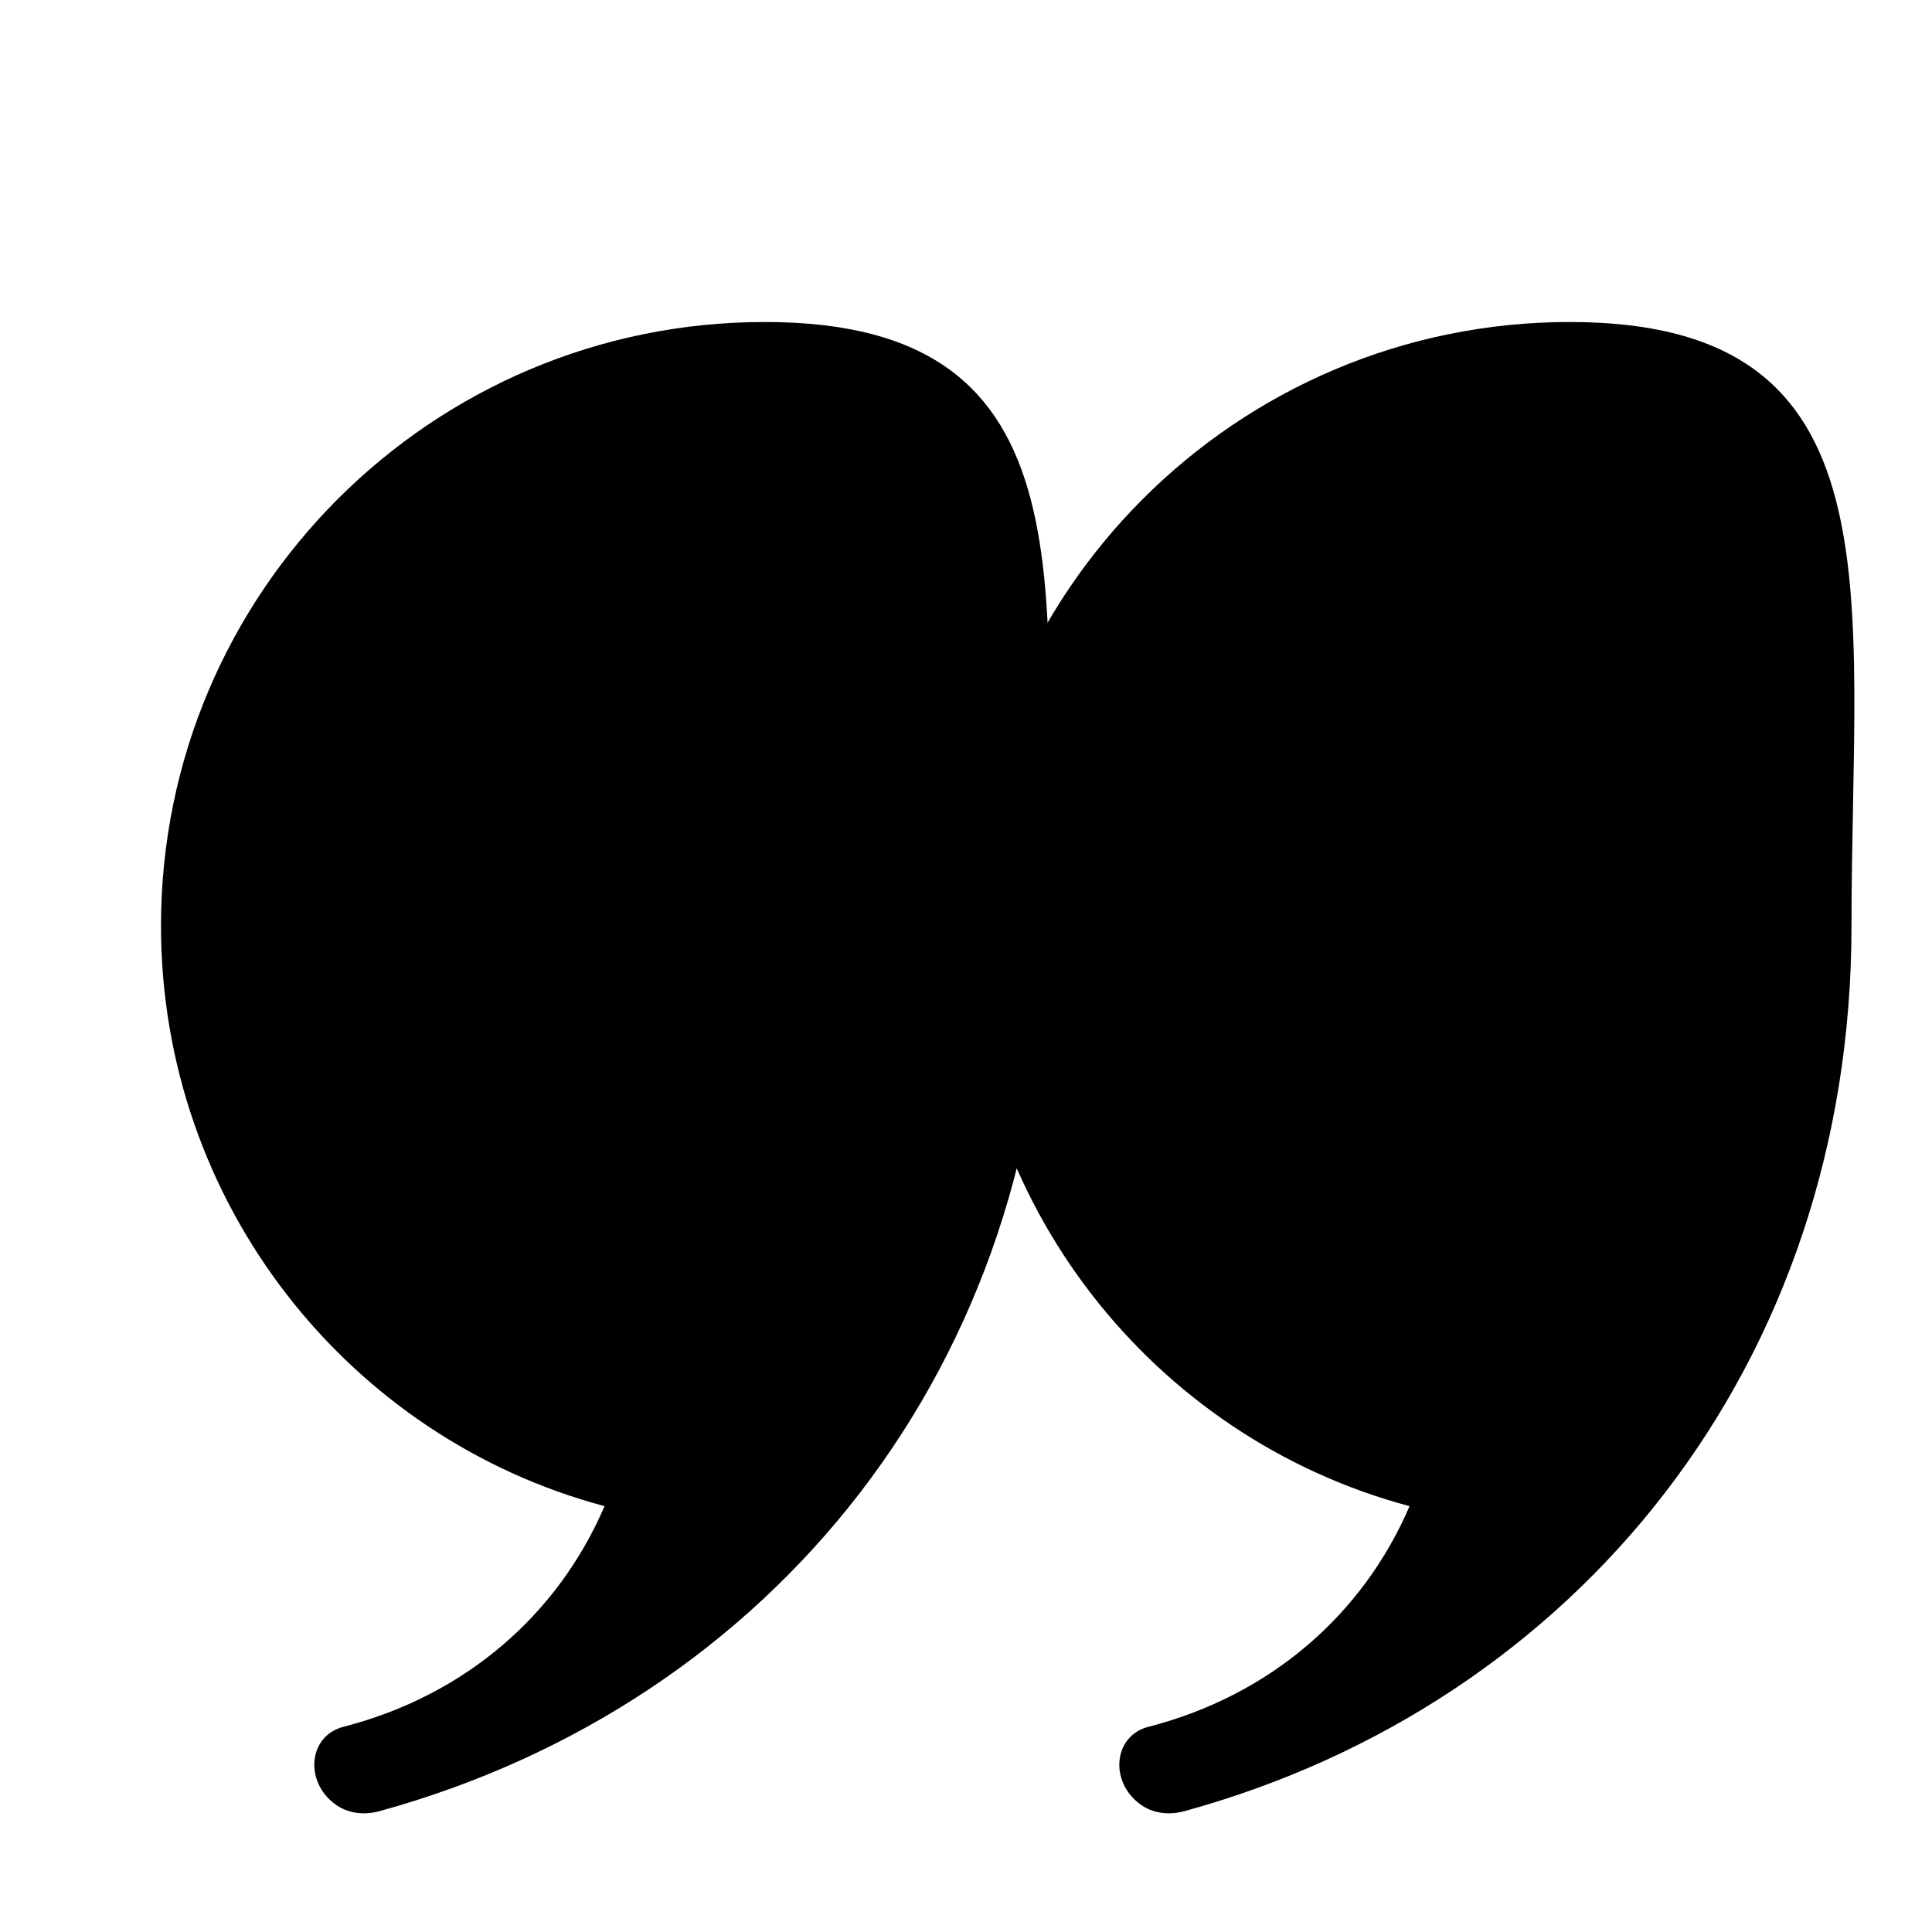
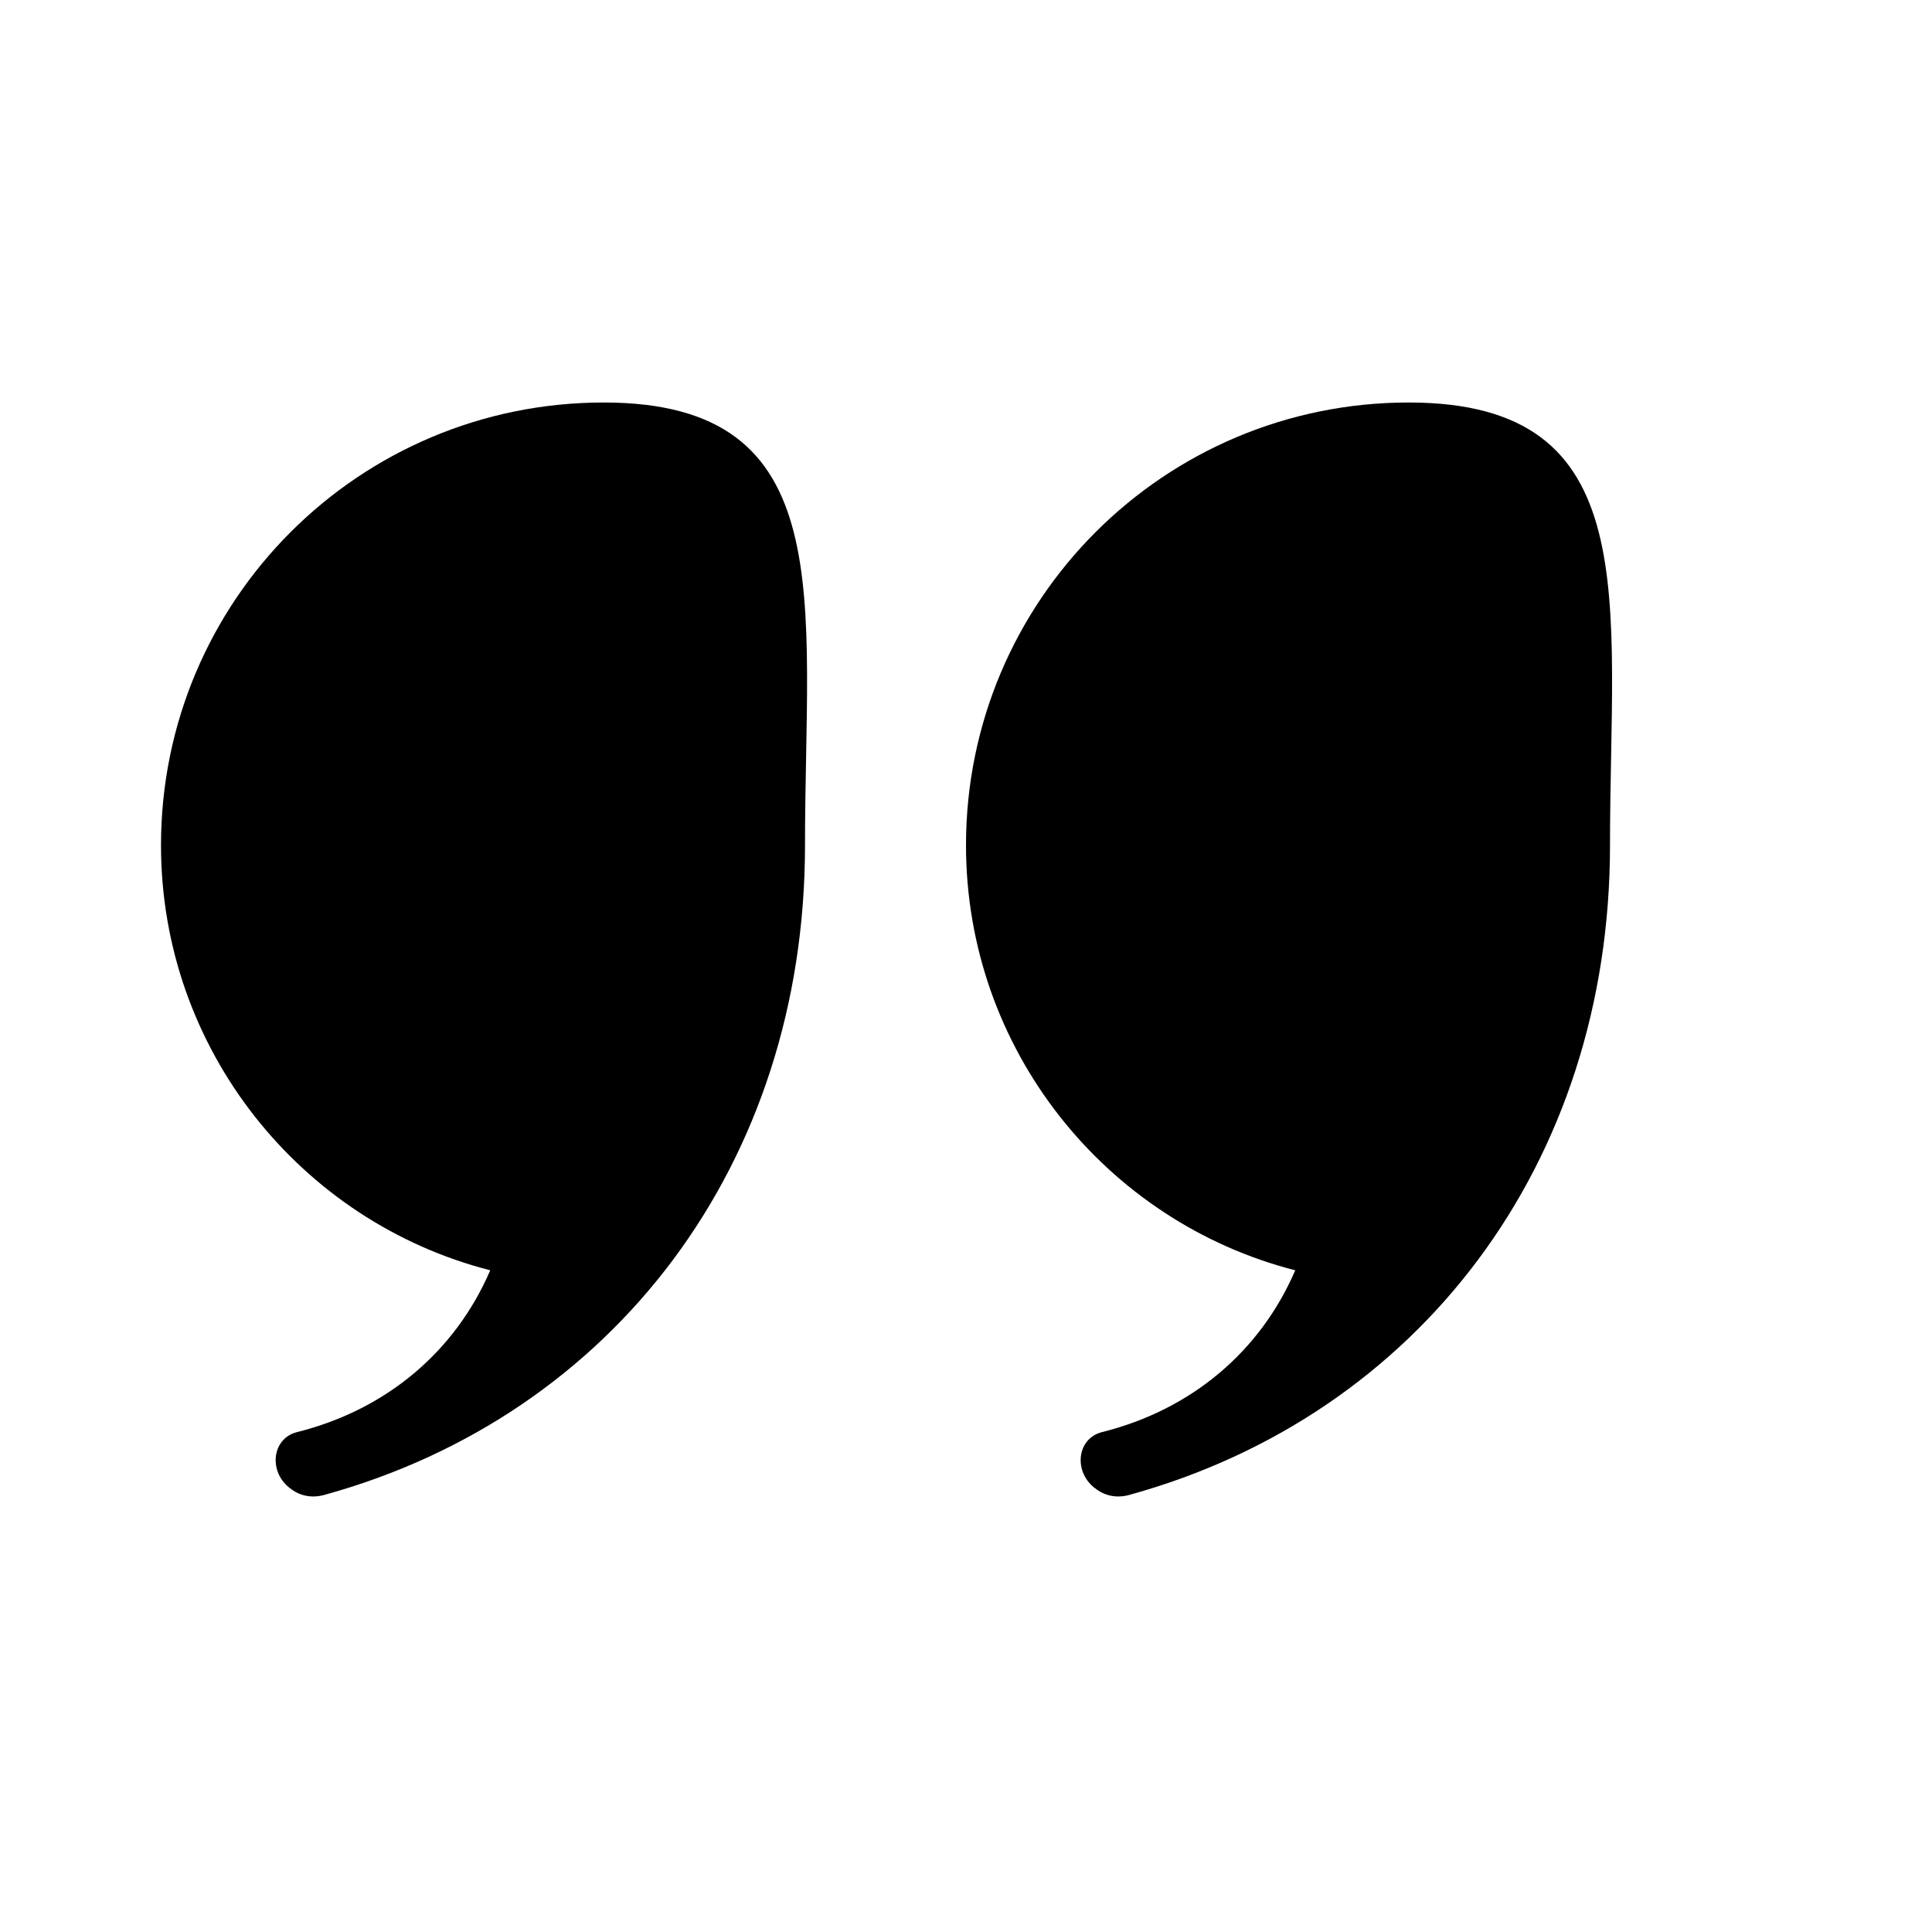
<svg xmlns="http://www.w3.org/2000/svg" viewBox="0 0 24 24" fill="currentColor">
-   <path d="M9.5 4C5.36 4 2 7.36 2 11.5C2 14.94 4.32 17.86 7.51 18.71C6.93 20.06 5.78 21.06 4.27 21.45C3.83 21.56 3.78 22.13 4.16 22.41C4.32 22.53 4.52 22.55 4.71 22.5C9.59 21.16 13 16.95 13 11.5C13 7.36 13.64 4 9.5 4Z" />
-   <path d="M19.5 4C15.36 4 12 7.36 12 11.5C12 14.94 14.32 17.86 17.51 18.71C16.93 20.06 15.78 21.06 14.27 21.45C13.83 21.56 13.78 22.13 14.16 22.41C14.32 22.53 14.52 22.55 14.71 22.5C19.59 21.16 23 16.95 23 11.5C23 7.36 23.64 4 19.5 4Z" />
+   <path d="M7.5 5C4.46 5 2 7.46 2 10.5C2 13.04 3.74 15.18 6.09 15.78C5.66 16.78 4.81 17.51 3.69 17.79C3.37 17.87 3.33 18.3 3.62 18.5C3.74 18.59 3.89 18.61 4.03 18.57C7.62 17.58 10 14.46 10 10.5C10 7.46 10.46 5 7.5 5Z" />
+   <path d="M17.5 5C14.46 5 12 7.46 12 10.5C12 13.04 13.74 15.18 16.09 15.78C15.66 16.78 14.81 17.51 13.69 17.79C13.37 17.87 13.33 18.3 13.62 18.5C13.74 18.59 13.89 18.61 14.03 18.57C17.62 17.58 20 14.46 20 10.5C20 7.46 20.46 5 17.5 5Z" />
</svg>
